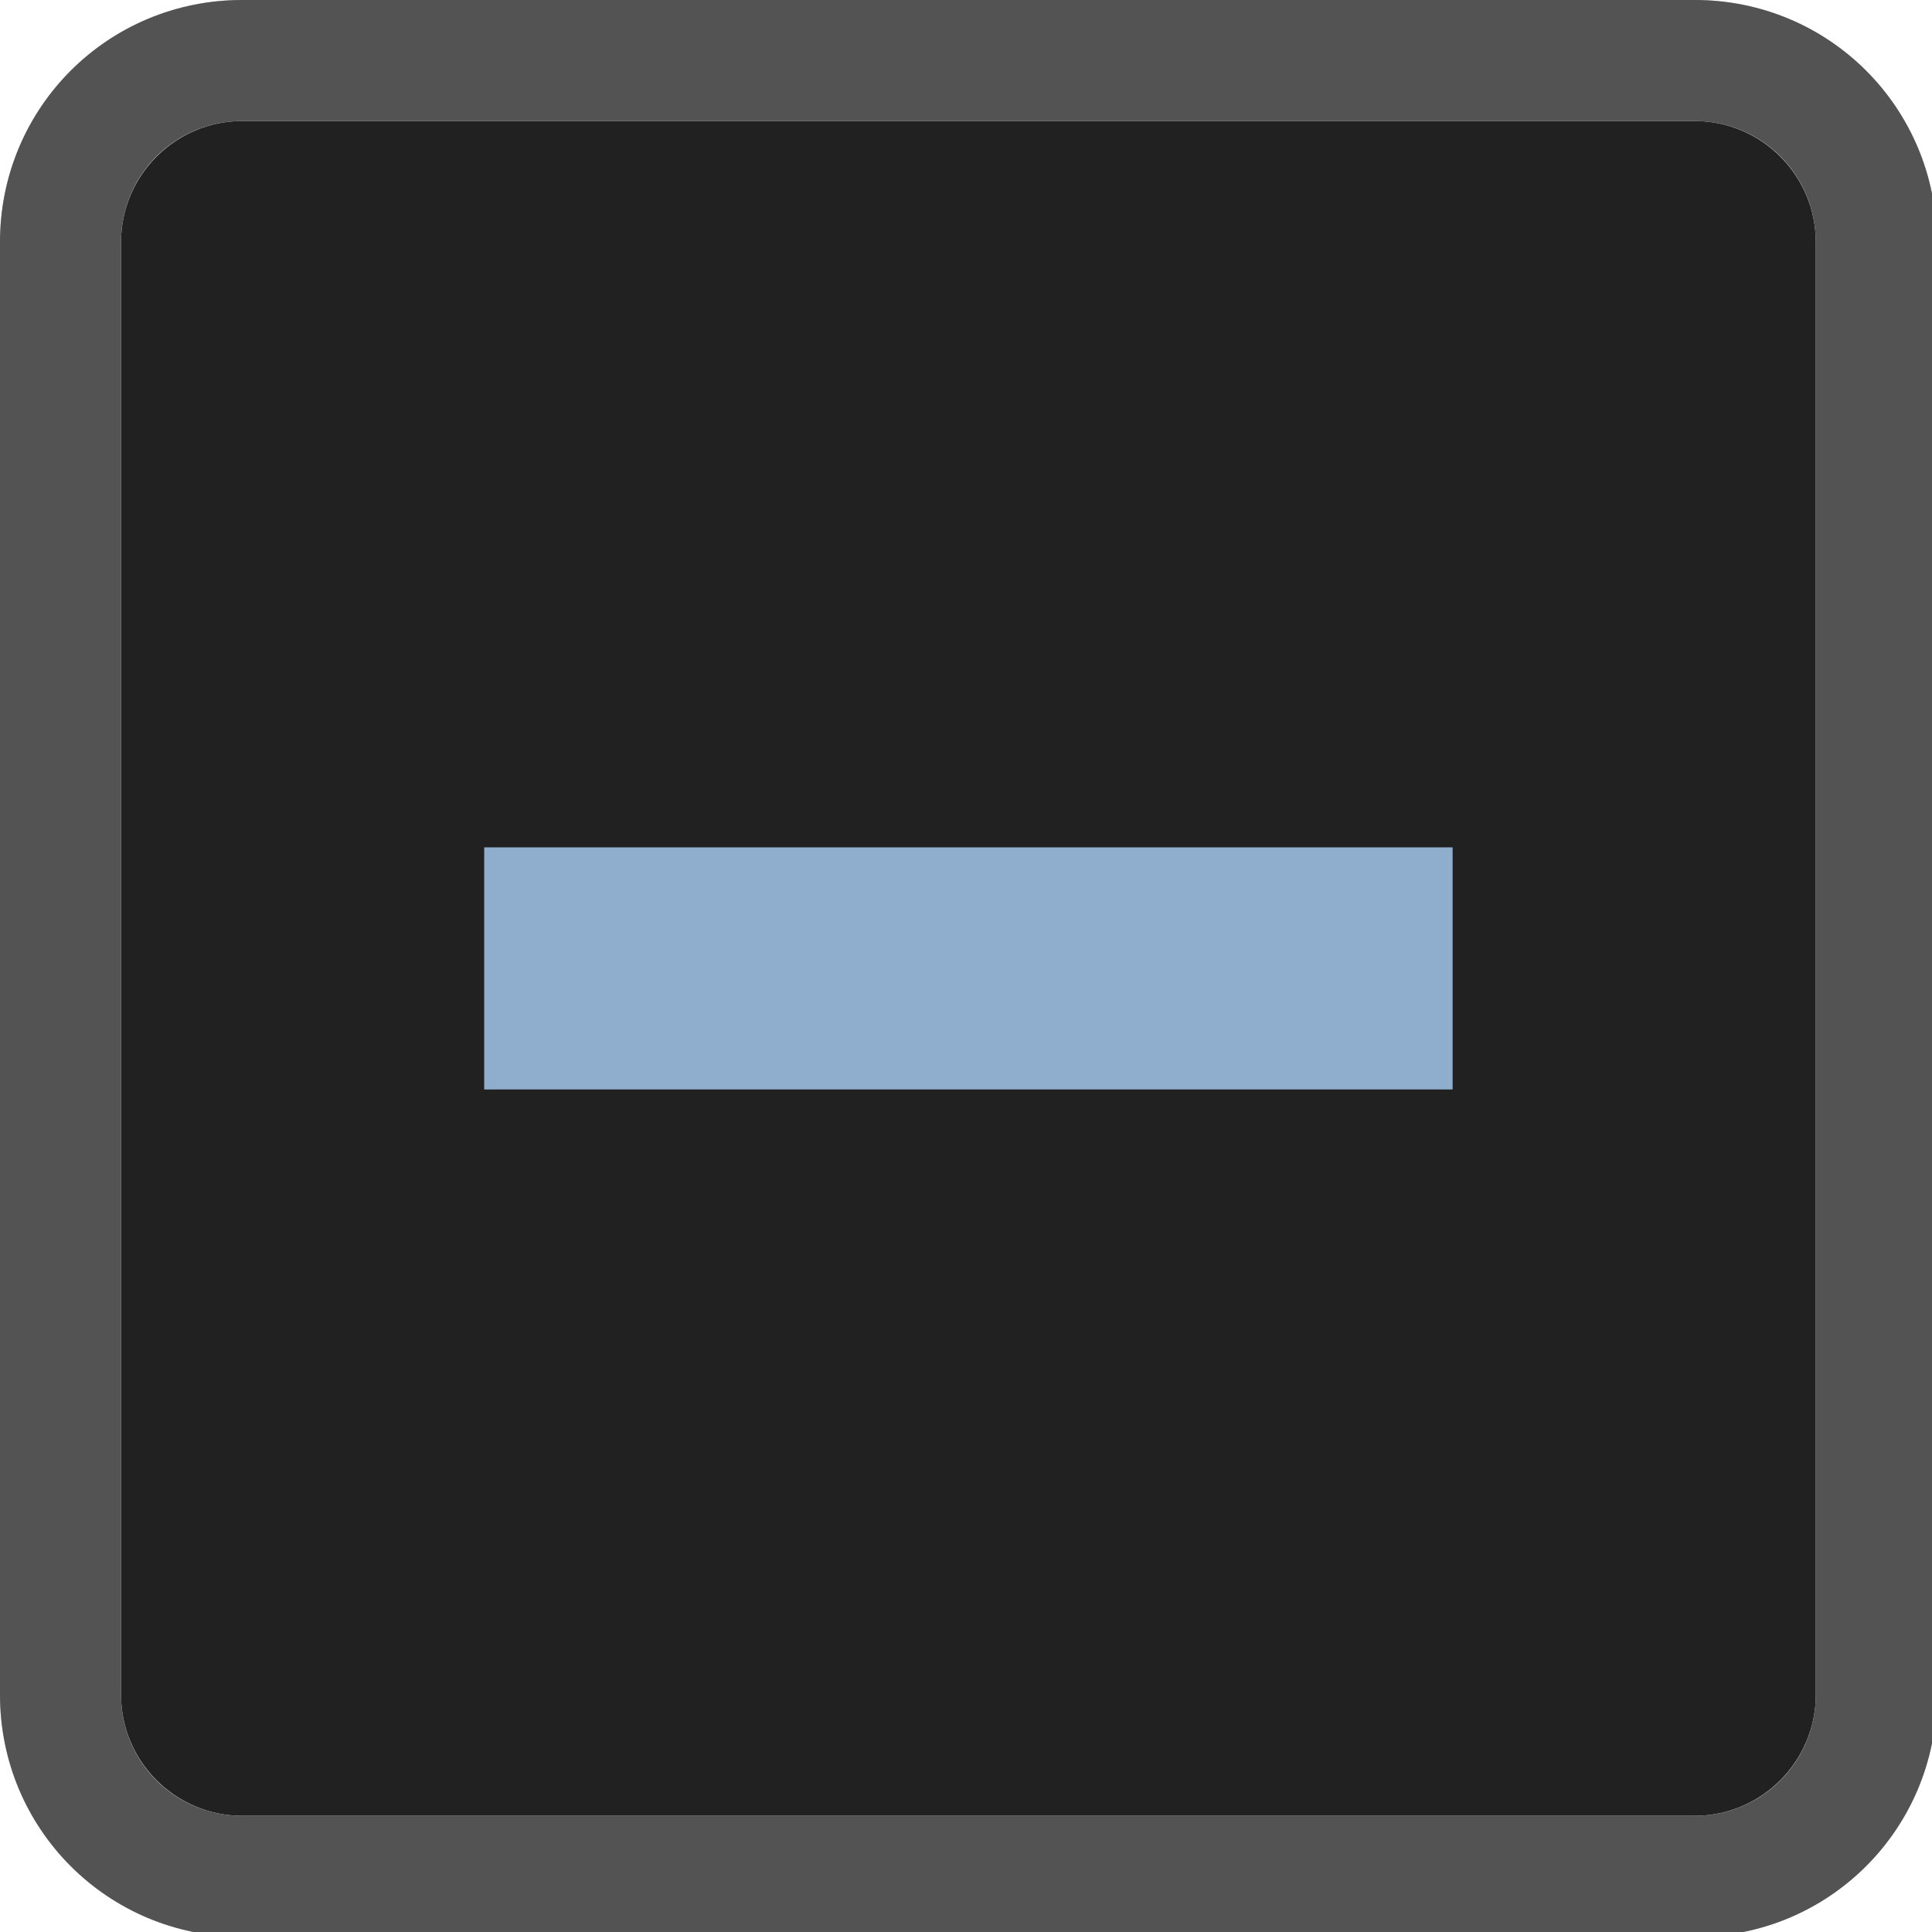
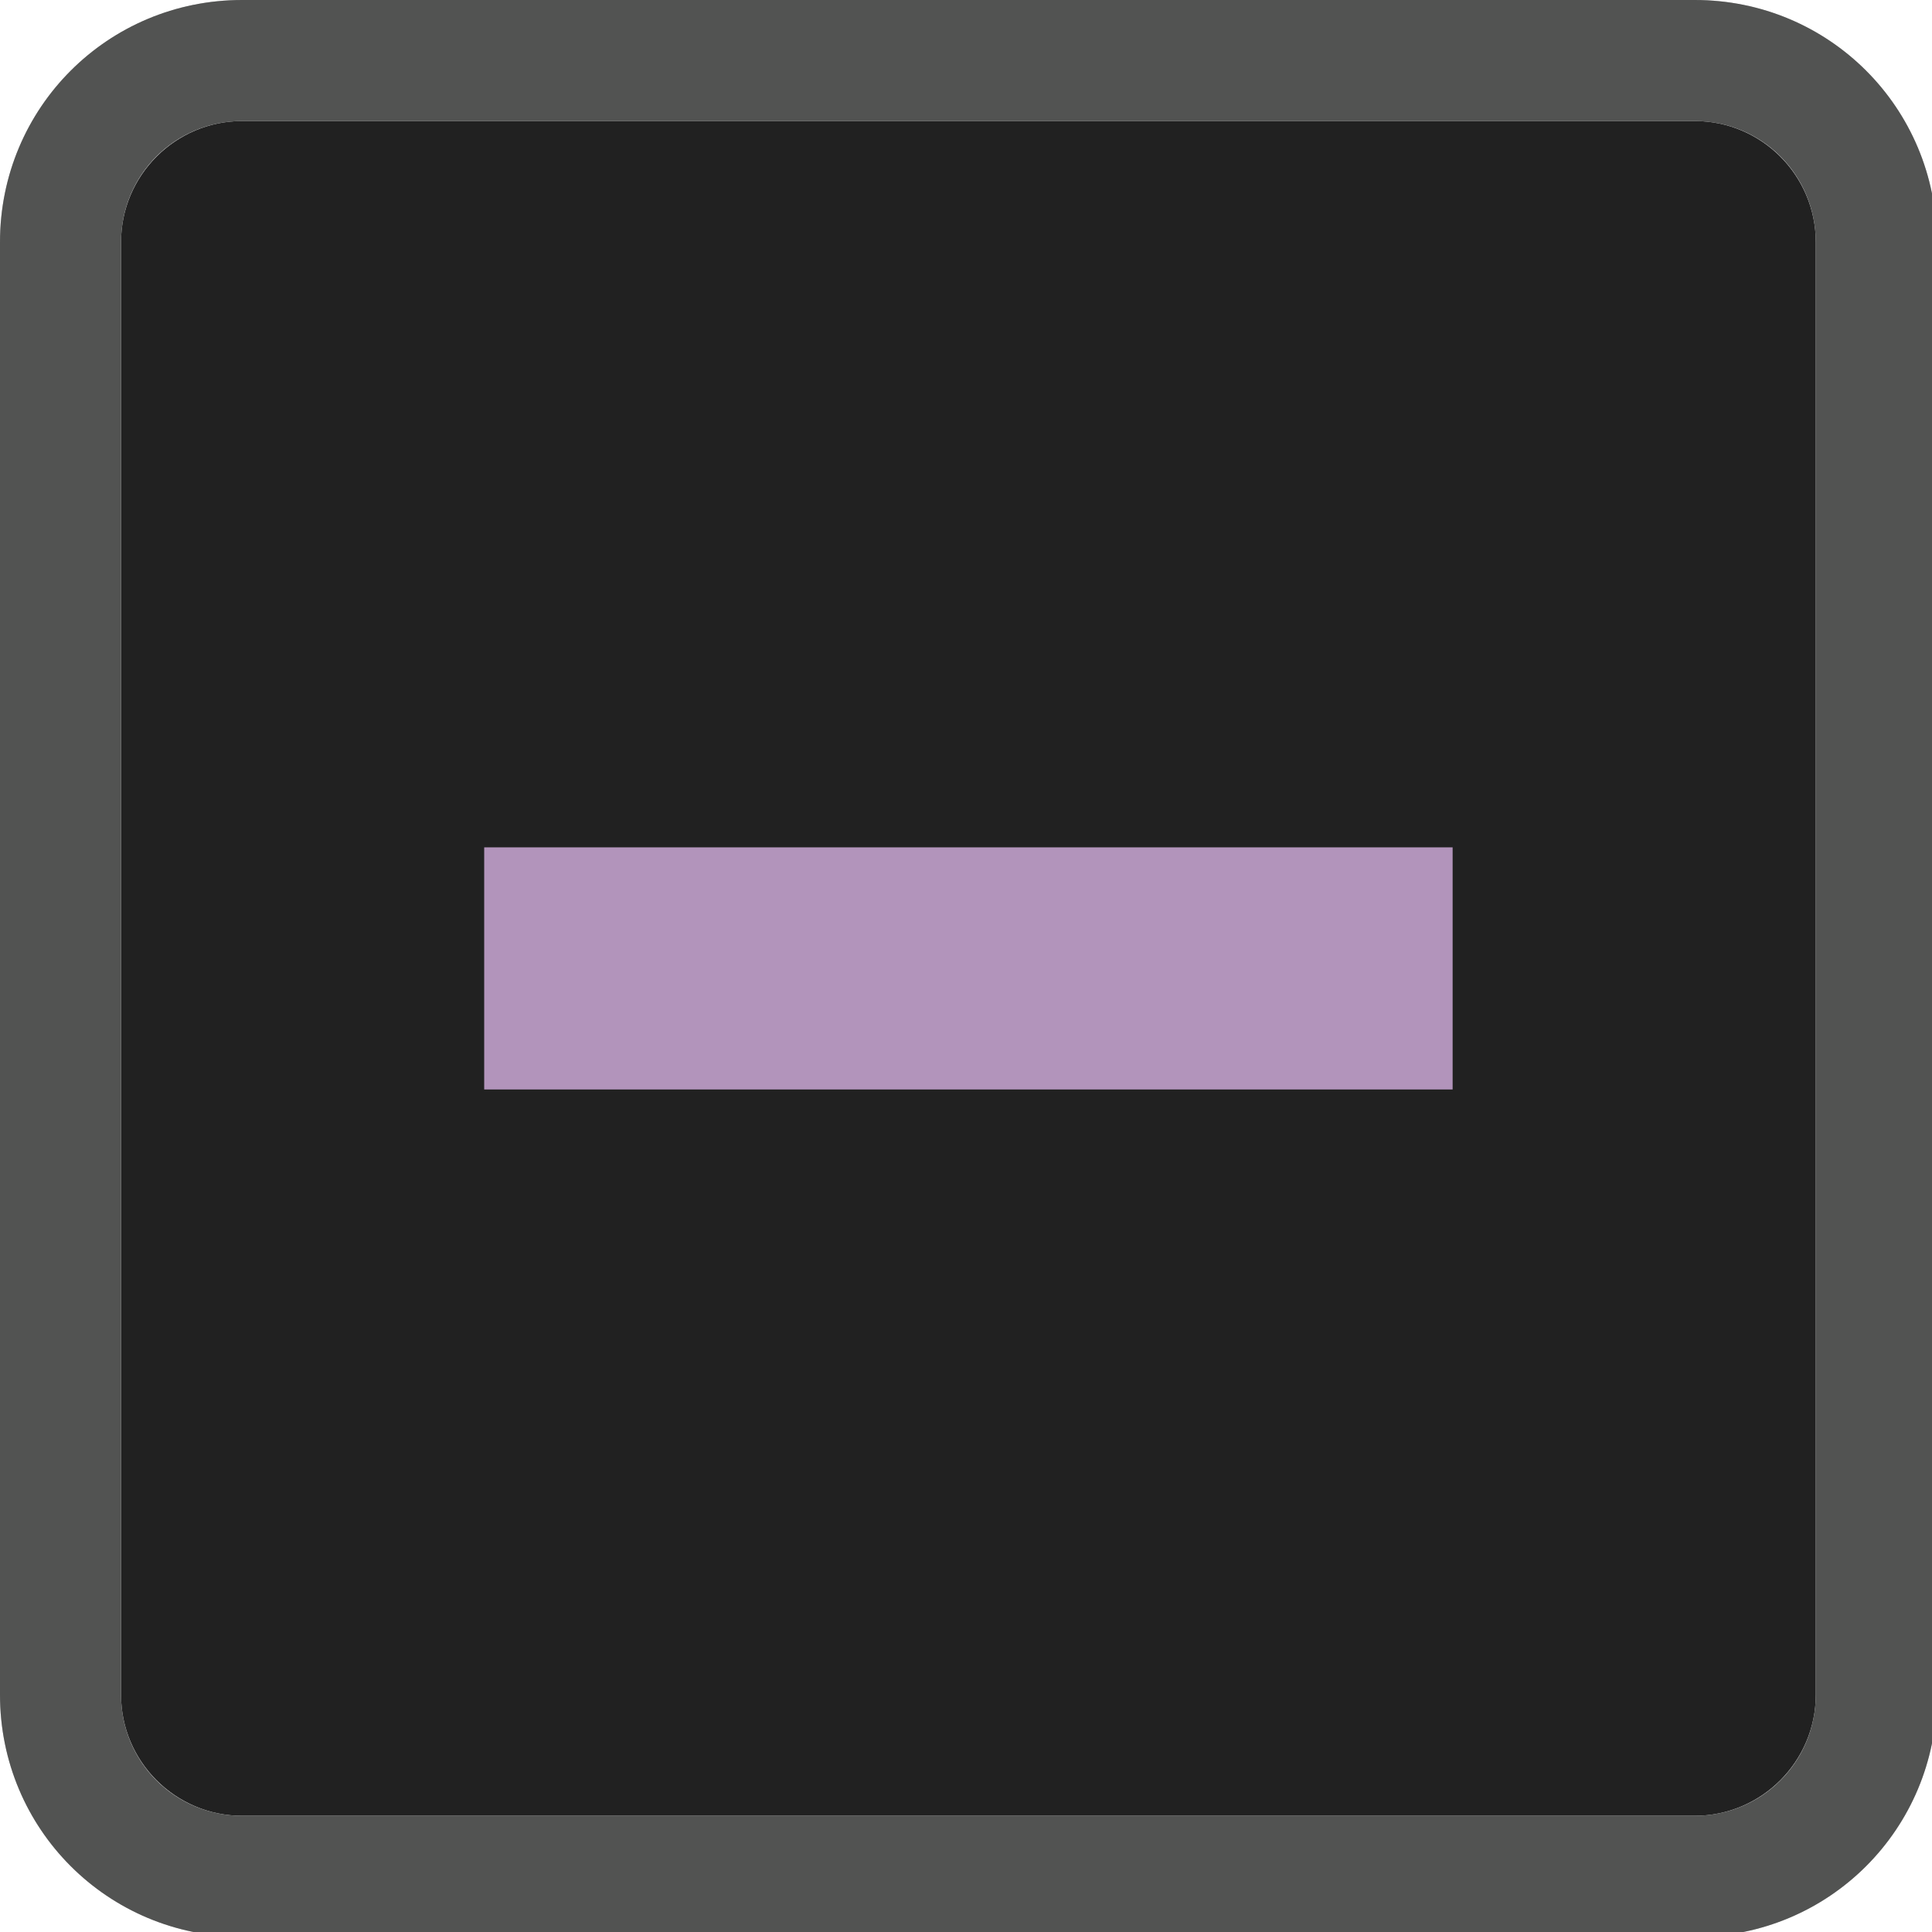
<svg xmlns="http://www.w3.org/2000/svg" width="133pt" height="133pt" viewBox="0 0 133 133" version="1.1">
  <g id="surface1">
    <path style=" stroke:none;fill-rule:nonzero;fill:#212121;fill-opacity:1;" d="M 16.668 8.332 L 116.668 8.332 C 121.258 8.332 125 12.078 125 16.668 L 125 116.668 C 125 121.258 121.258 125 116.668 125 L 16.668 125 C 12.078 125 8.332 121.258 8.332 116.668 L 8.332 16.668 C 8.332 12.078 12.078 8.332 16.668 8.332 Z M 16.668 8.332 " />
    <path style=" stroke:none;fill-rule:nonzero;fill:#212121;fill-opacity:1;" d="M 16.668 0 C 7.422 0 0 7.422 0 16.668 L 0 116.668 C 0 125.91 7.422 133.332 16.668 133.332 L 116.668 133.332 C 125.91 133.332 133.332 125.91 133.332 116.668 L 133.332 16.668 C 133.332 7.422 125.91 0 116.668 0 Z M 16.668 8.332 L 116.668 8.332 C 121.289 8.332 125 12.043 125 16.668 L 125 116.668 C 125 121.289 121.289 125 116.668 125 L 16.668 125 C 12.043 125 8.332 121.289 8.332 116.668 L 8.332 16.668 C 8.332 12.043 12.043 8.332 16.668 8.332 Z M 16.668 8.332 " />
    <path style=" stroke:none;fill-rule:nonzero;fill:#c5c8c6;fill-opacity:0.30;" d="M 16.668 0 C 7.422 0 0 7.422 0 16.668 L 0 116.668 C 0 125.91 7.422 133.332 16.668 133.332 L 116.668 133.332 C 125.91 133.332 133.332 125.91 133.332 116.668 L 133.332 16.668 C 133.332 7.422 125.91 0 116.668 0 Z M 16.668 8.332 L 116.668 8.332 C 121.289 8.332 125 12.043 125 16.668 L 125 116.668 C 125 121.289 121.289 125 116.668 125 L 16.668 125 C 12.043 125 8.332 121.289 8.332 116.668 L 8.332 16.668 C 8.332 12.043 12.043 8.332 16.668 8.332 Z M 16.668 8.332 " />
-     <path style=" stroke:none;fill-rule:nonzero;fill:#8fadcc;fill-opacity:1;" d="M 33.332 58.332 L 100 58.332 L 100 75 L 33.332 75 Z M 33.332 58.332 " />
+     <path style=" stroke:none;fill-rule:nonzero;fill:#b294bb;fill-opacity:1;" d="M 33.332 58.332 L 100 58.332 L 100 75 L 33.332 75 Z M 33.332 58.332 " />
  </g>
</svg>
